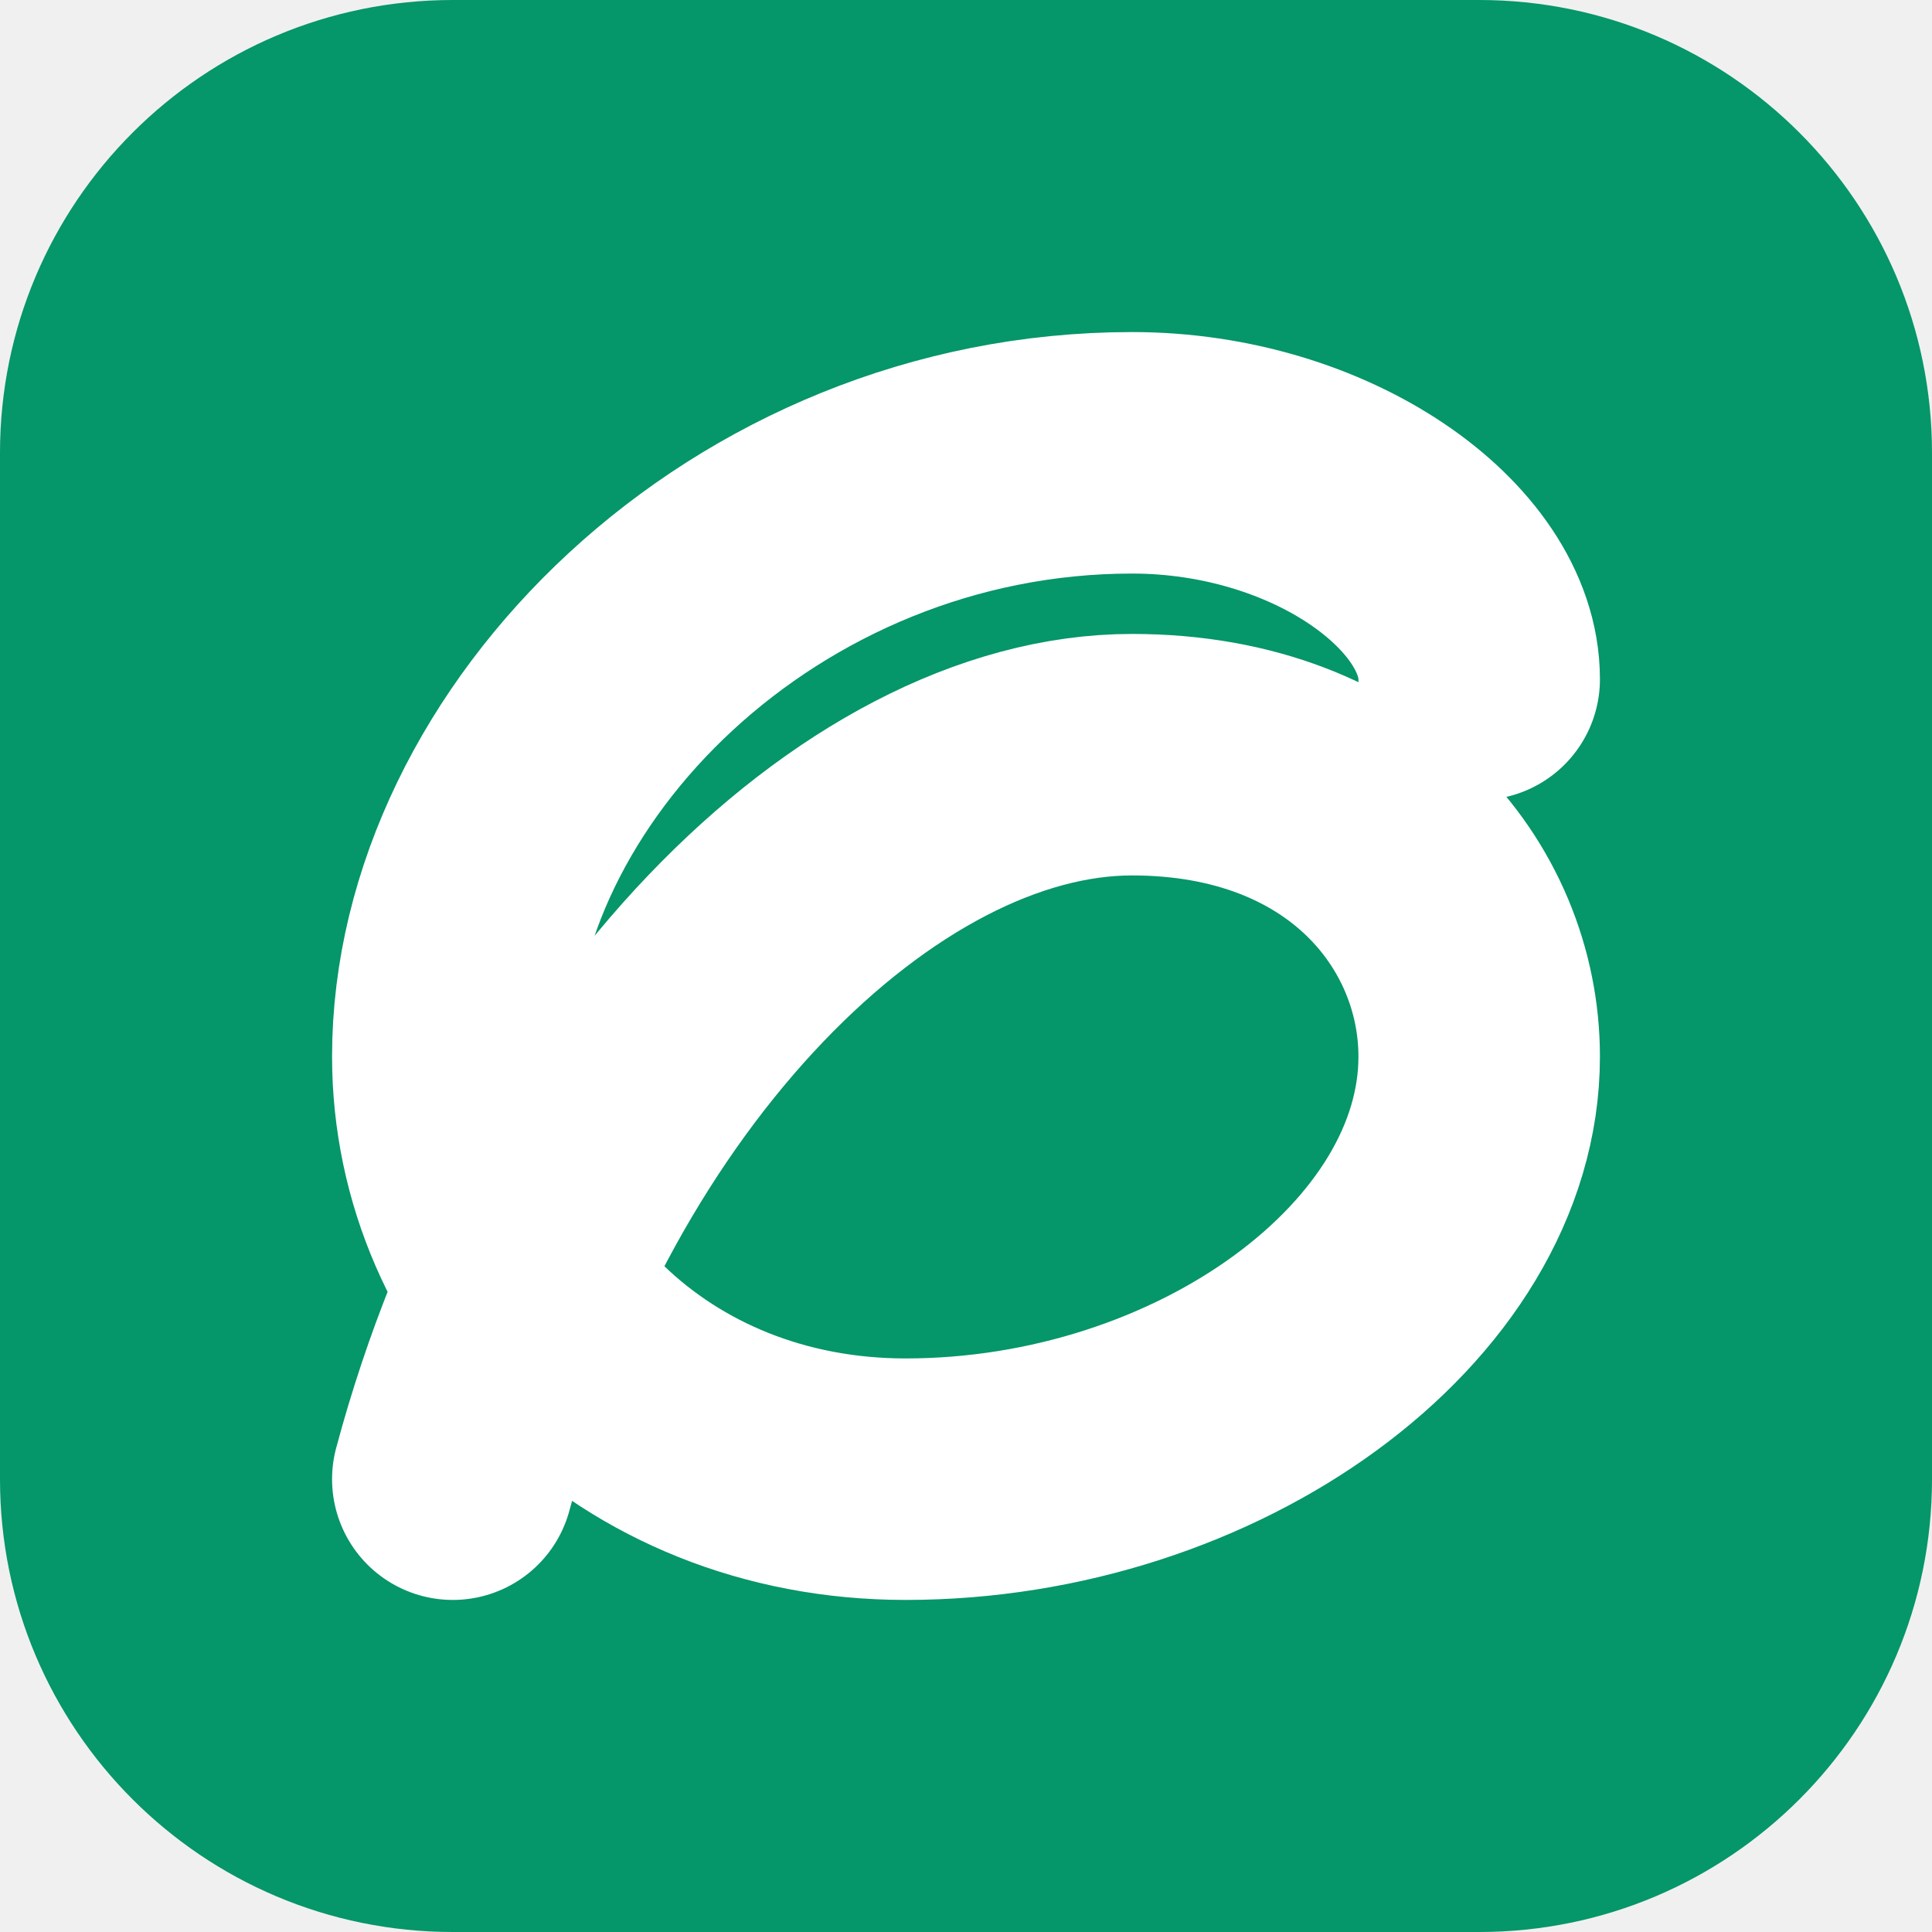
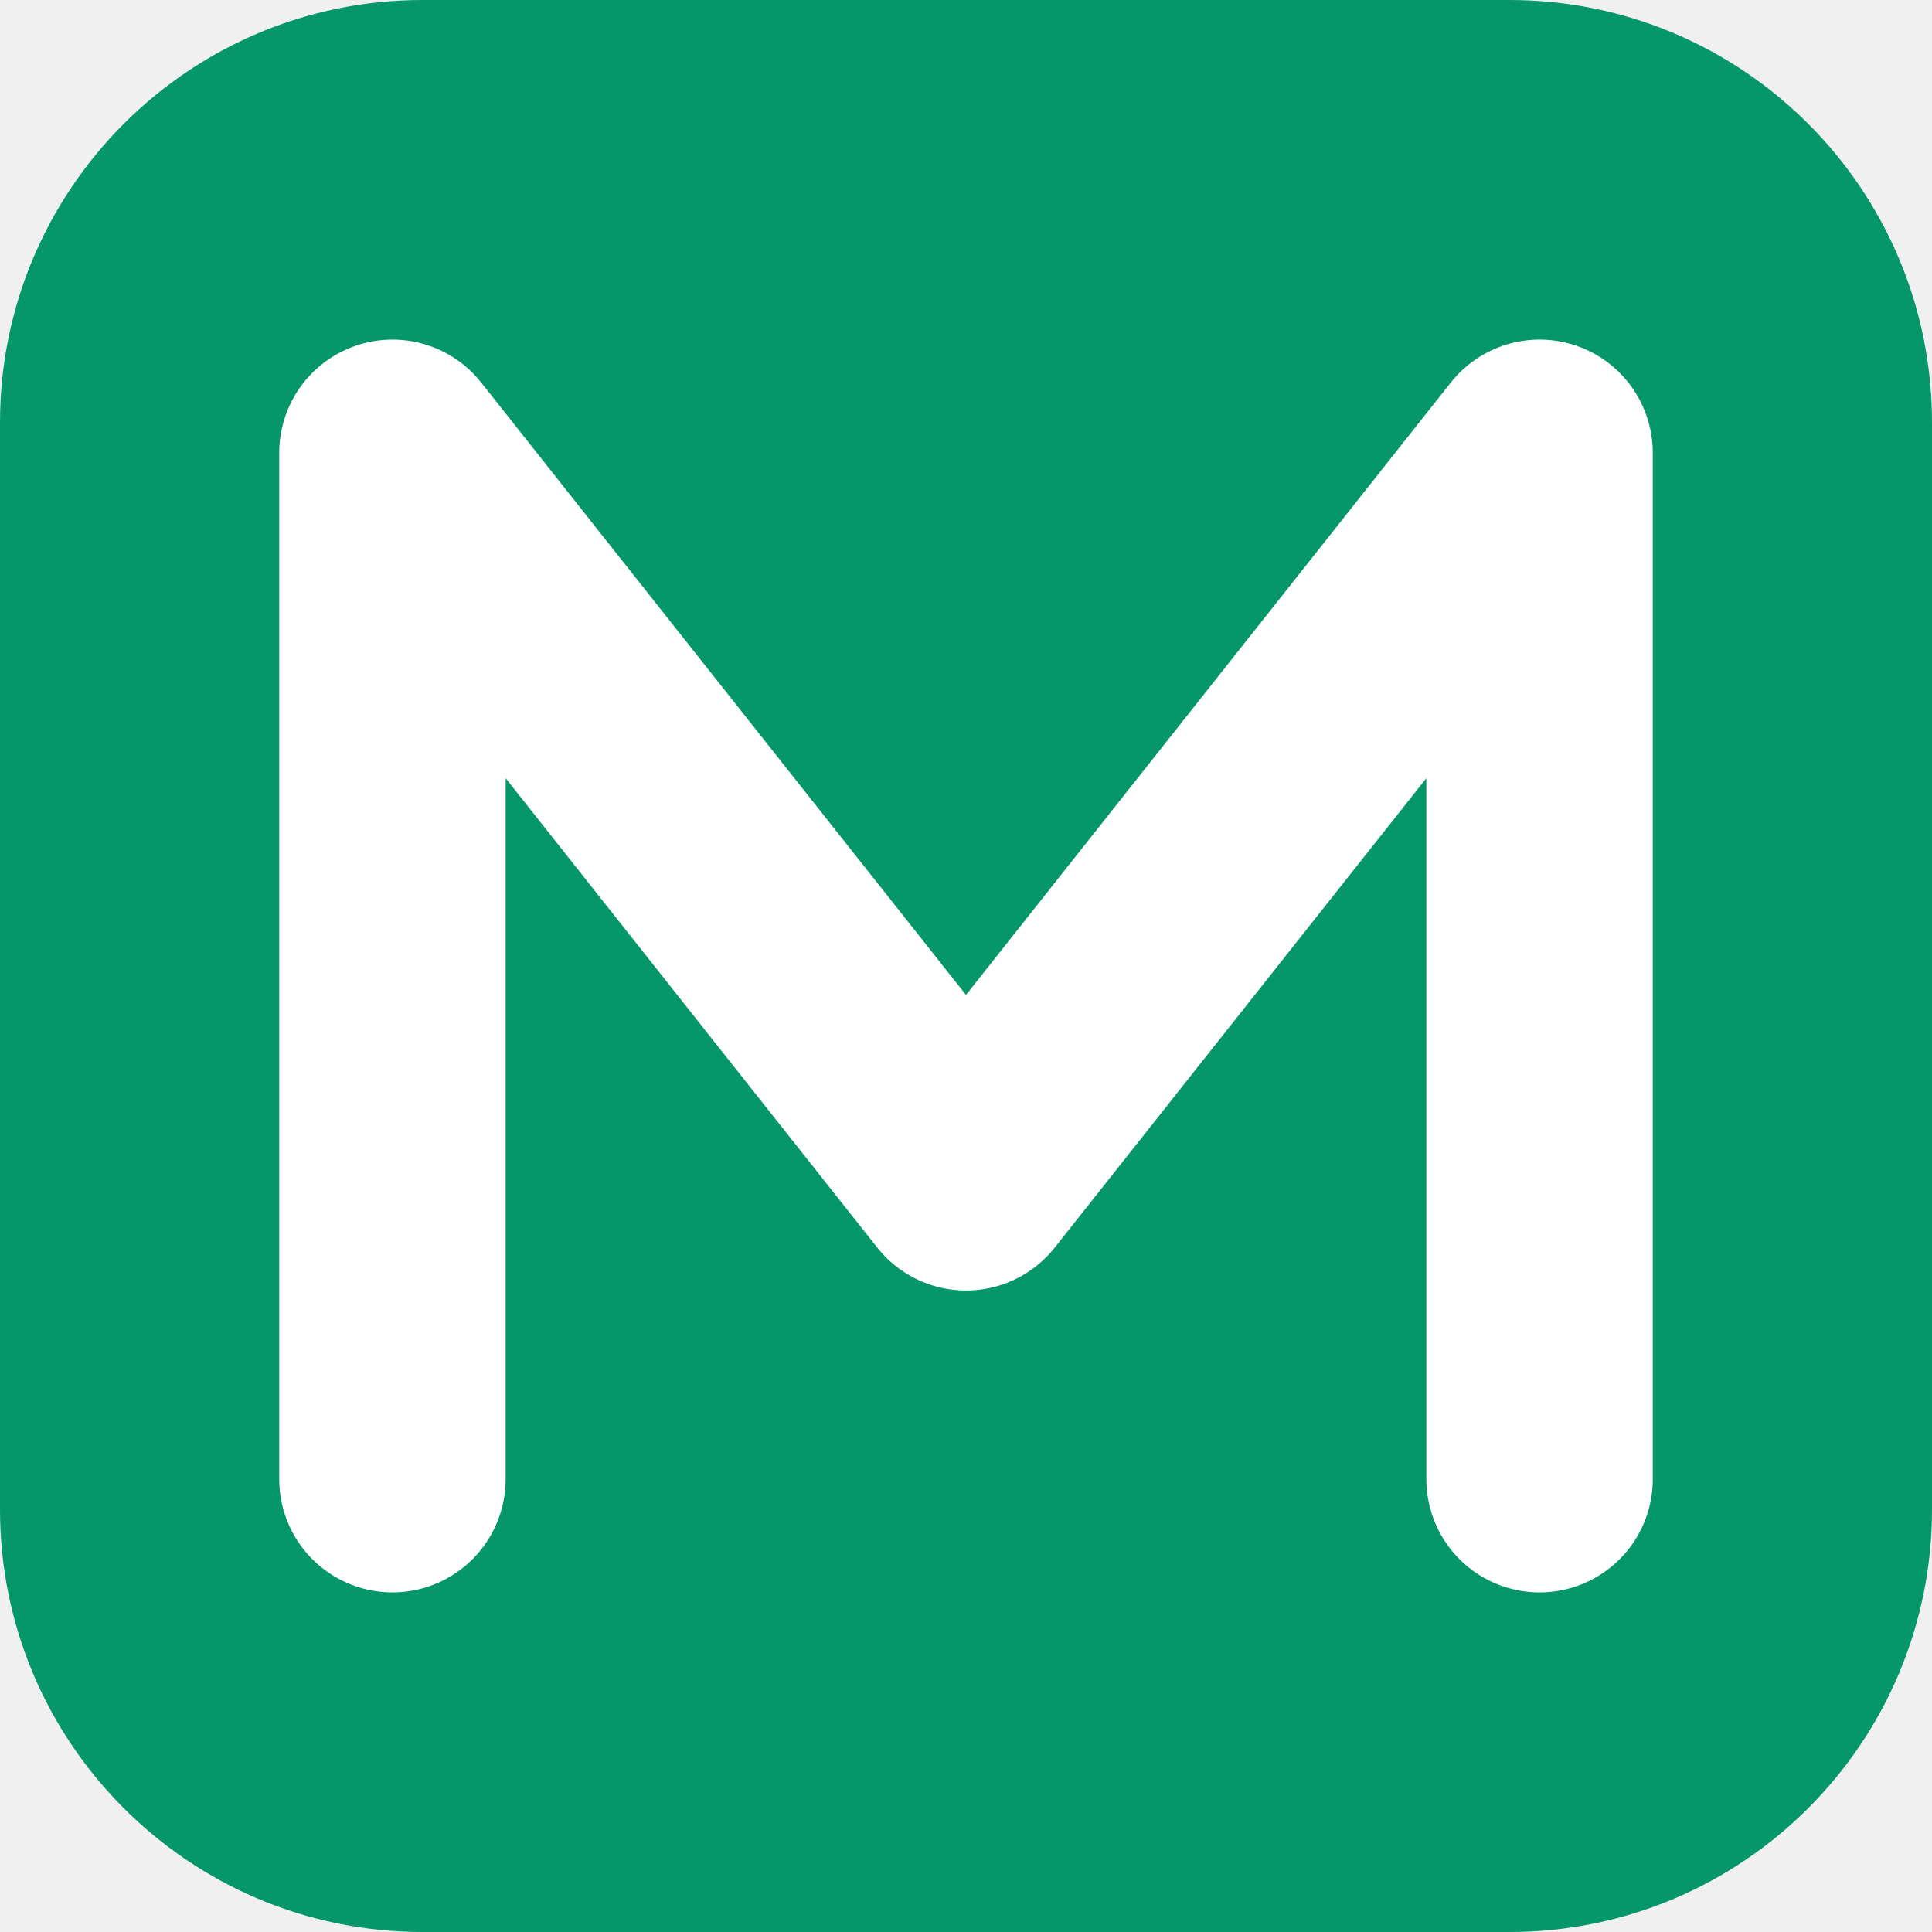
<svg xmlns="http://www.w3.org/2000/svg" viewBox="0 0 256 256" width="256" height="256">
-   <rect width="256" height="256" rx="60" fill="#059669" />
-   <path d="M60 196 C 75 140, 115 100, 150 100 C 180 100, 196 120, 196 140 C 196 170, 160 196, 120 196 C 85 196, 60 170, 60 140 C 60 100, 100 60, 150 60 C 175 60, 196 75, 196 90" stroke="white" stroke-width="32" stroke-linecap="round" fill="none" />
+   <rect width="256" height="256" rx="56" fill="#059669" />
+   <path d="M 52 196 L 52 60 L 128 156 L 204 60 L 204 196" stroke="white" stroke-width="30" stroke-linecap="round" stroke-linejoin="round" fill="none" />
</svg>
